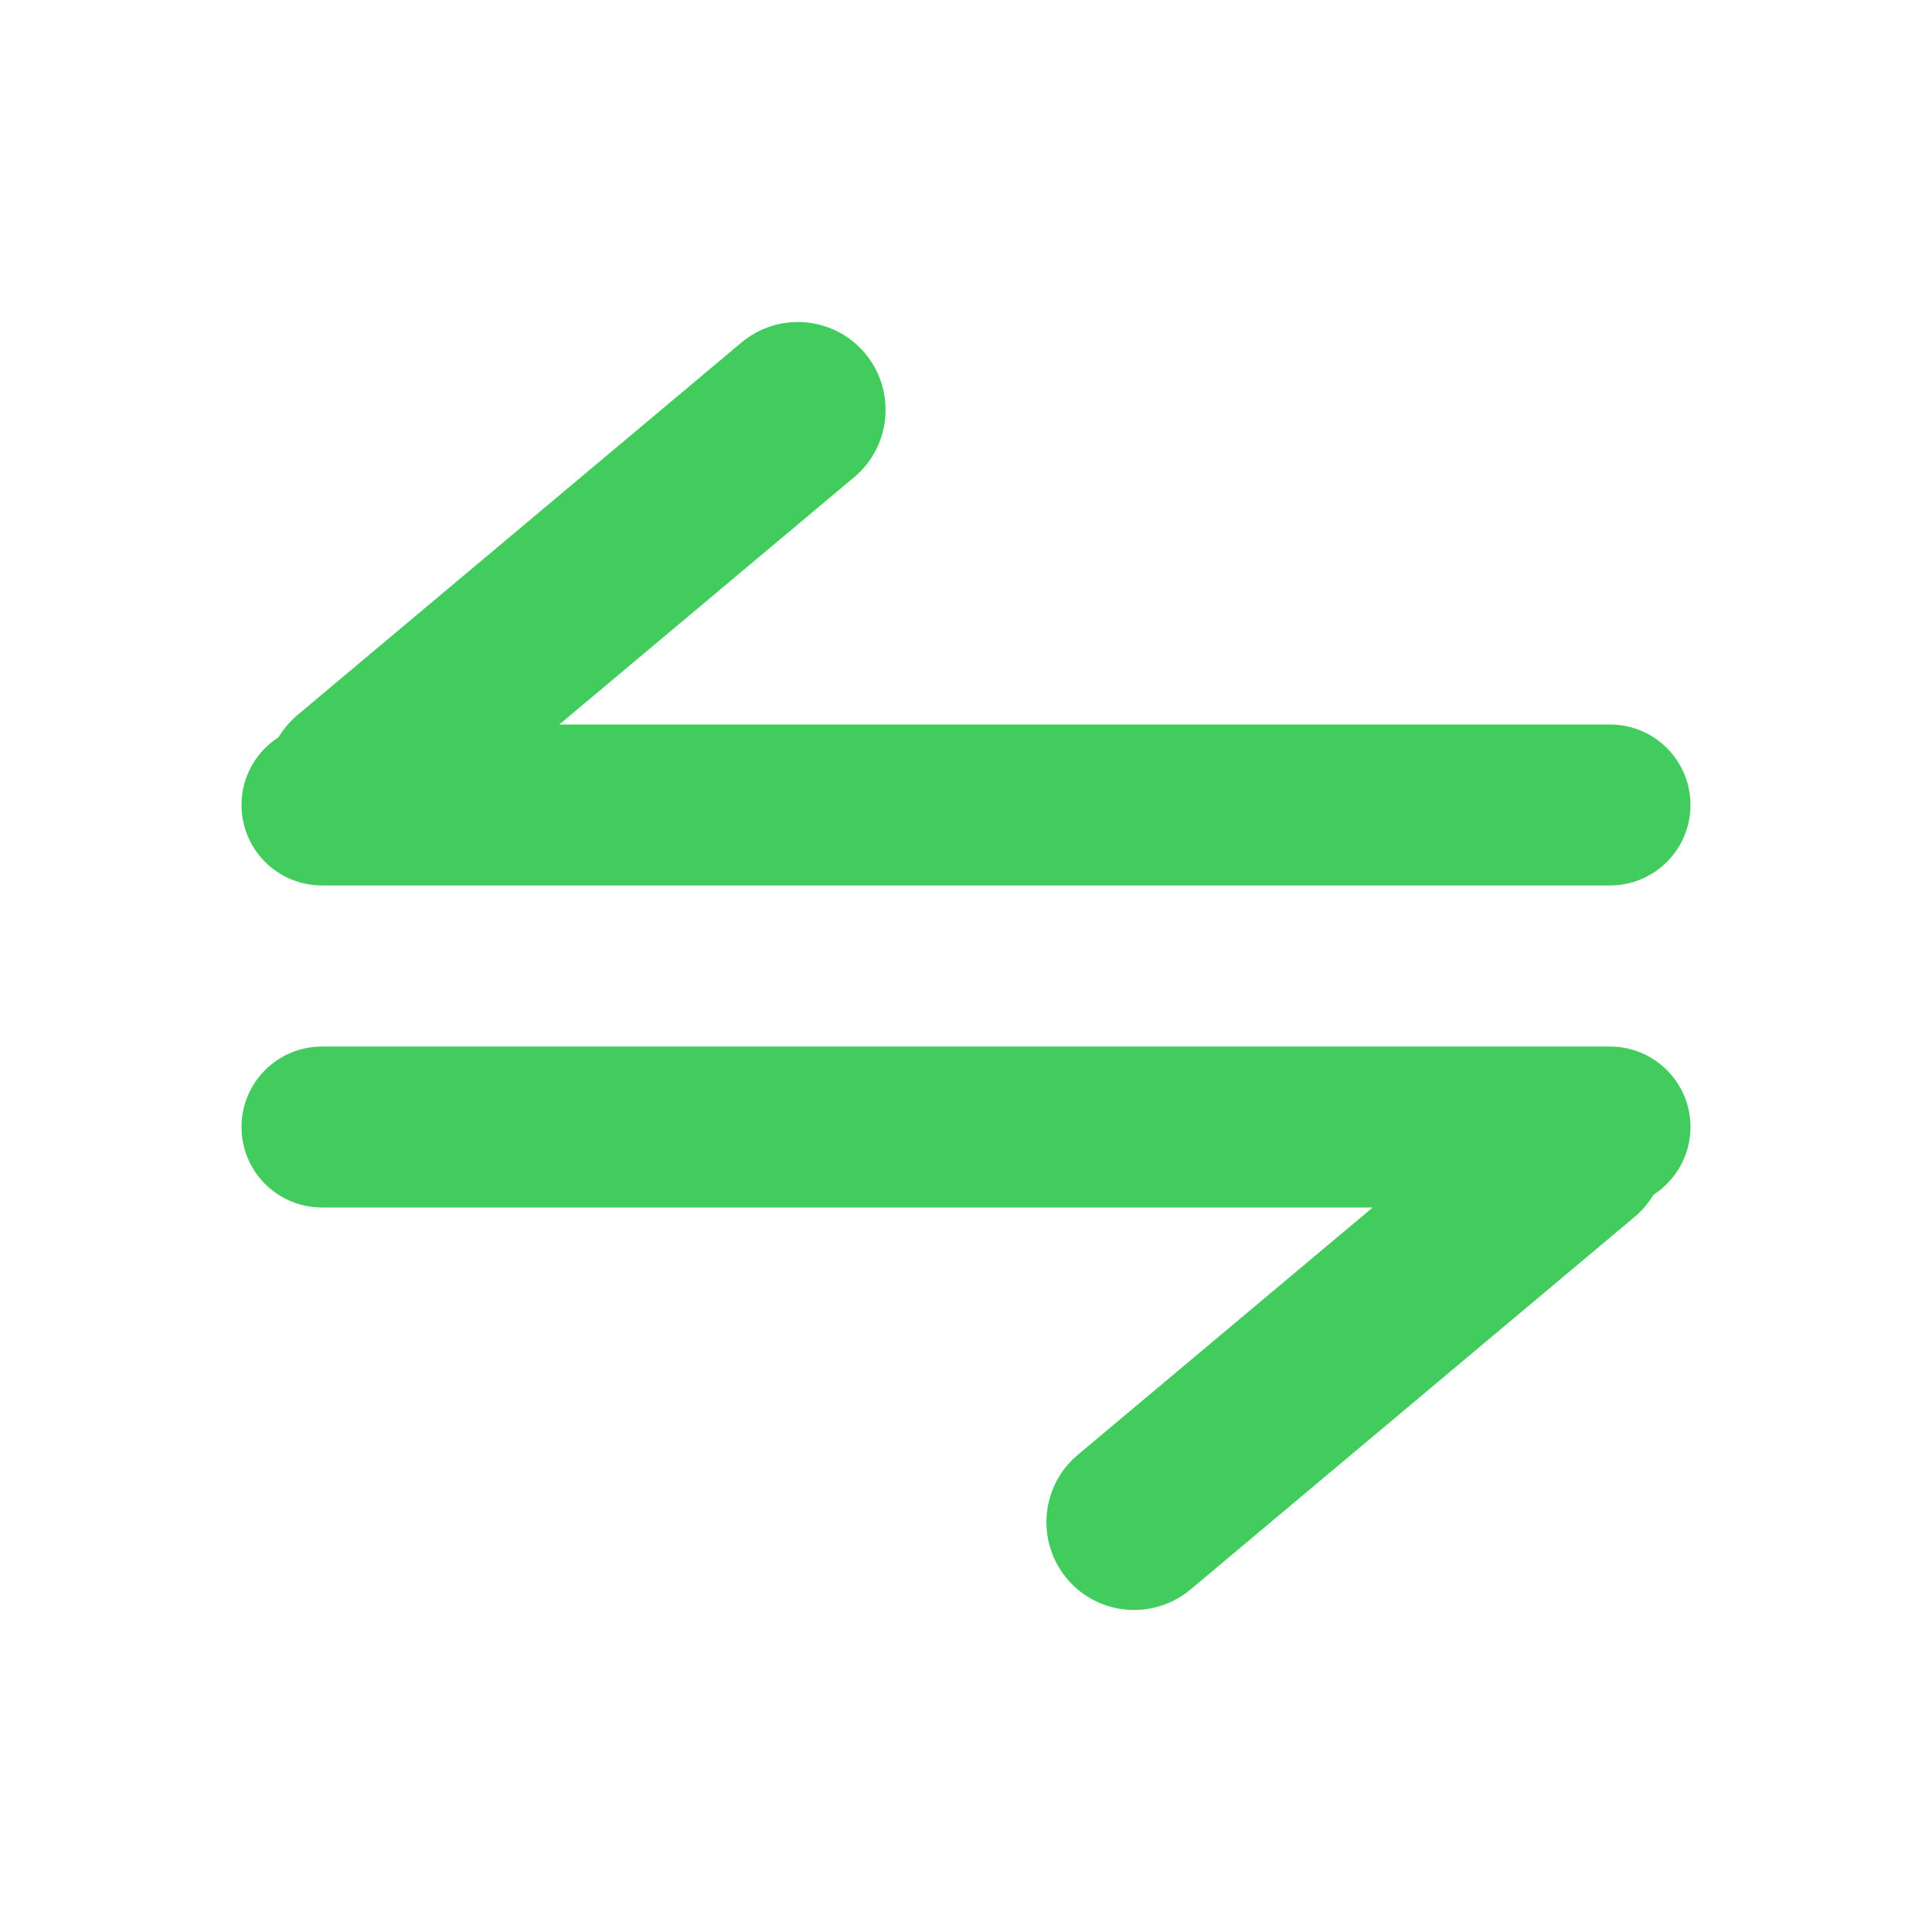
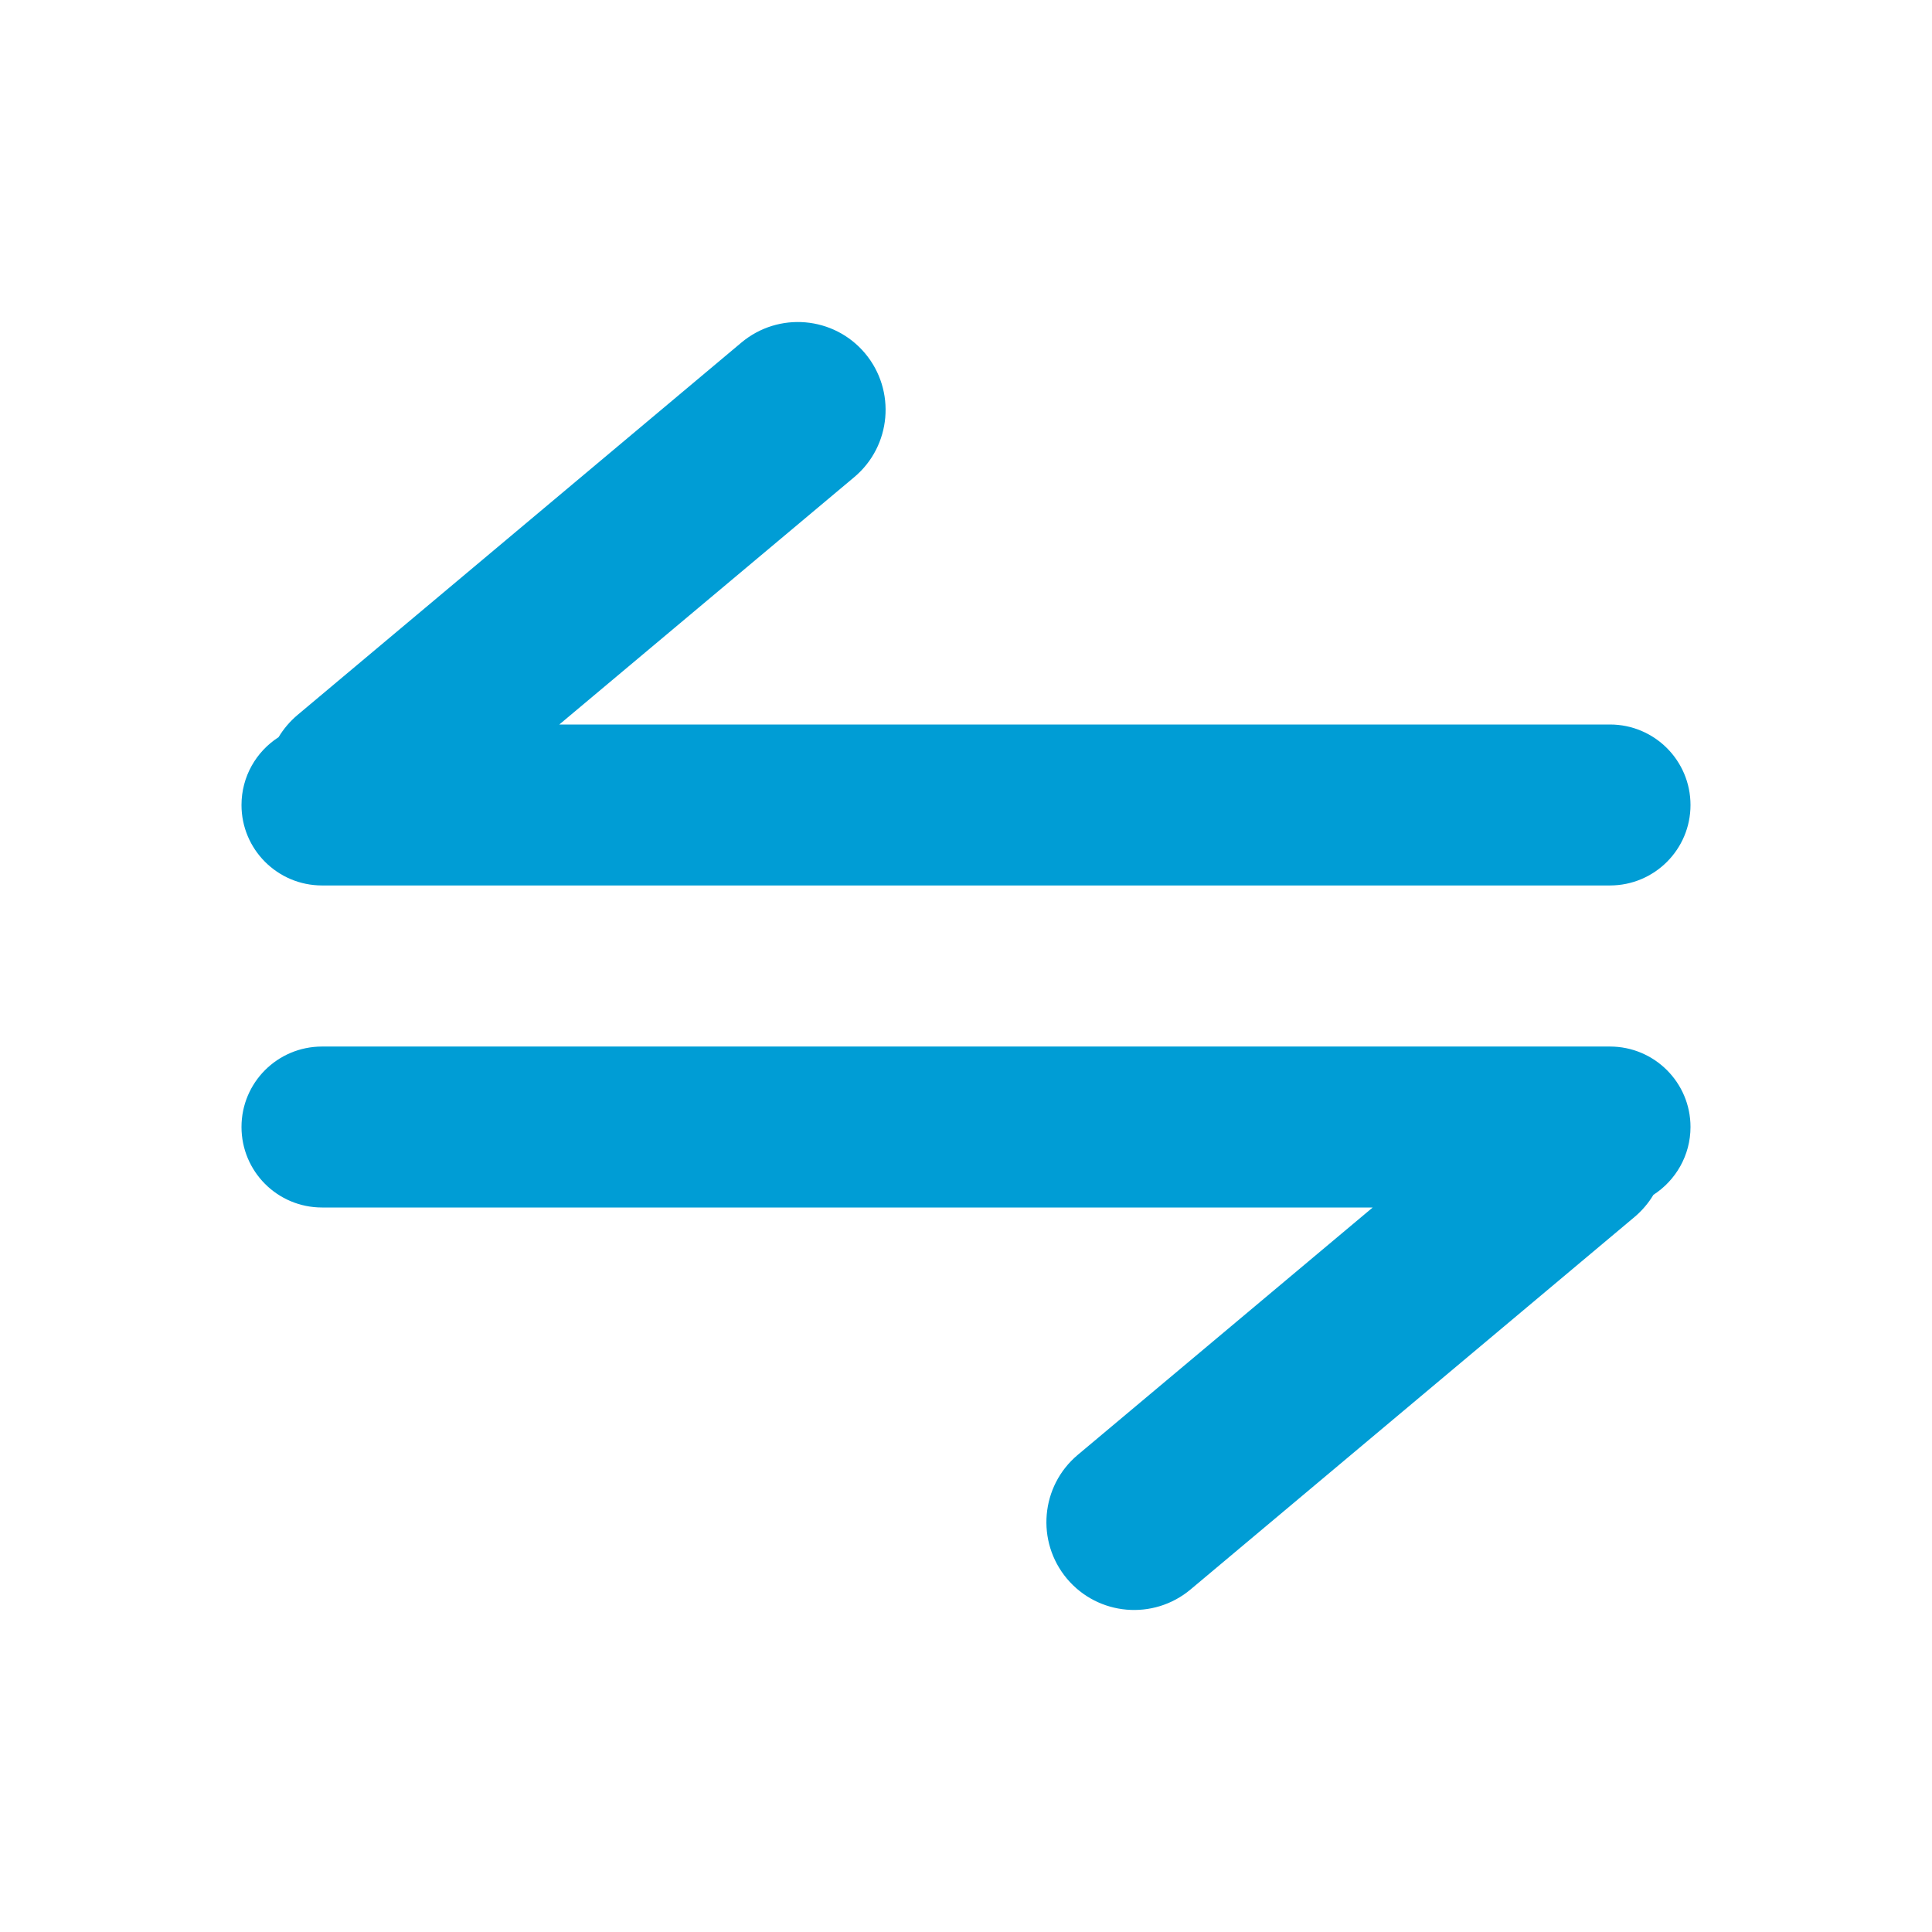
<svg xmlns="http://www.w3.org/2000/svg" width="16" height="16" viewBox="0 0 16 16" fill="none">
  <g id="Group 47695">
    <g id="Group 47693">
      <g id="Group 47691">
        <g id="Group 47664">
          <g id="Group 47663">
            <g id="Group 47661">
              <g id="Group 47659">
-                 <path id="Union" fill-rule="evenodd" clip-rule="evenodd" d="M4.632 6H13.333C13.701 6 14 6.298 14 6.667C14 7.035 13.701 7.333 13.333 7.333H2.667C2.299 7.333 2 7.035 2 6.667C2 6.431 2.122 6.224 2.307 6.105C2.348 6.037 2.4 5.975 2.464 5.921L6.14 2.837C6.448 2.579 6.906 2.619 7.164 2.926C7.422 3.234 7.382 3.693 7.075 3.951L4.632 6Z" fill="#41CC5D" />
+                 <path id="Union" fill-rule="evenodd" clip-rule="evenodd" d="M4.632 6H13.333C13.701 6 14 6.298 14 6.667C14 7.035 13.701 7.333 13.333 7.333H2.667C2.299 7.333 2 7.035 2 6.667C2 6.431 2.122 6.224 2.307 6.105C2.348 6.037 2.4 5.975 2.464 5.921L6.14 2.837C6.448 2.579 6.906 2.619 7.164 2.926C7.422 3.234 7.382 3.693 7.075 3.951L4.632 6Z" fill="#009DD5" />
              </g>
            </g>
          </g>
        </g>
      </g>
      <g id="Group 47692">
        <g id="Group 47664_2">
          <g id="Group 47663_2">
            <g id="Group 47661_2">
              <g id="Group 47659_2">
-                 <path id="Union_2" fill-rule="evenodd" clip-rule="evenodd" d="M11.368 10L2.667 10C2.298 10 2 9.702 2 9.333C2 8.965 2.298 8.667 2.667 8.667L13.333 8.667C13.701 8.667 14 8.965 14 9.333C14 9.569 13.877 9.776 13.693 9.895C13.652 9.963 13.6 10.025 13.536 10.079L9.86 13.163C9.552 13.421 9.094 13.381 8.836 13.074C8.578 12.766 8.618 12.307 8.925 12.049L11.368 10Z" fill="#41CC5D" />
+                 <path id="Union_2" fill-rule="evenodd" clip-rule="evenodd" d="M11.368 10L2.667 10C2.298 10 2 9.702 2 9.333C2 8.965 2.298 8.667 2.667 8.667L13.333 8.667C13.701 8.667 14 8.965 14 9.333C14 9.569 13.877 9.776 13.693 9.895C13.652 9.963 13.6 10.025 13.536 10.079L9.86 13.163C9.552 13.421 9.094 13.381 8.836 13.074C8.578 12.766 8.618 12.307 8.925 12.049L11.368 10Z" fill="#009DD5" />
              </g>
            </g>
          </g>
        </g>
      </g>
    </g>
  </g>
</svg>
